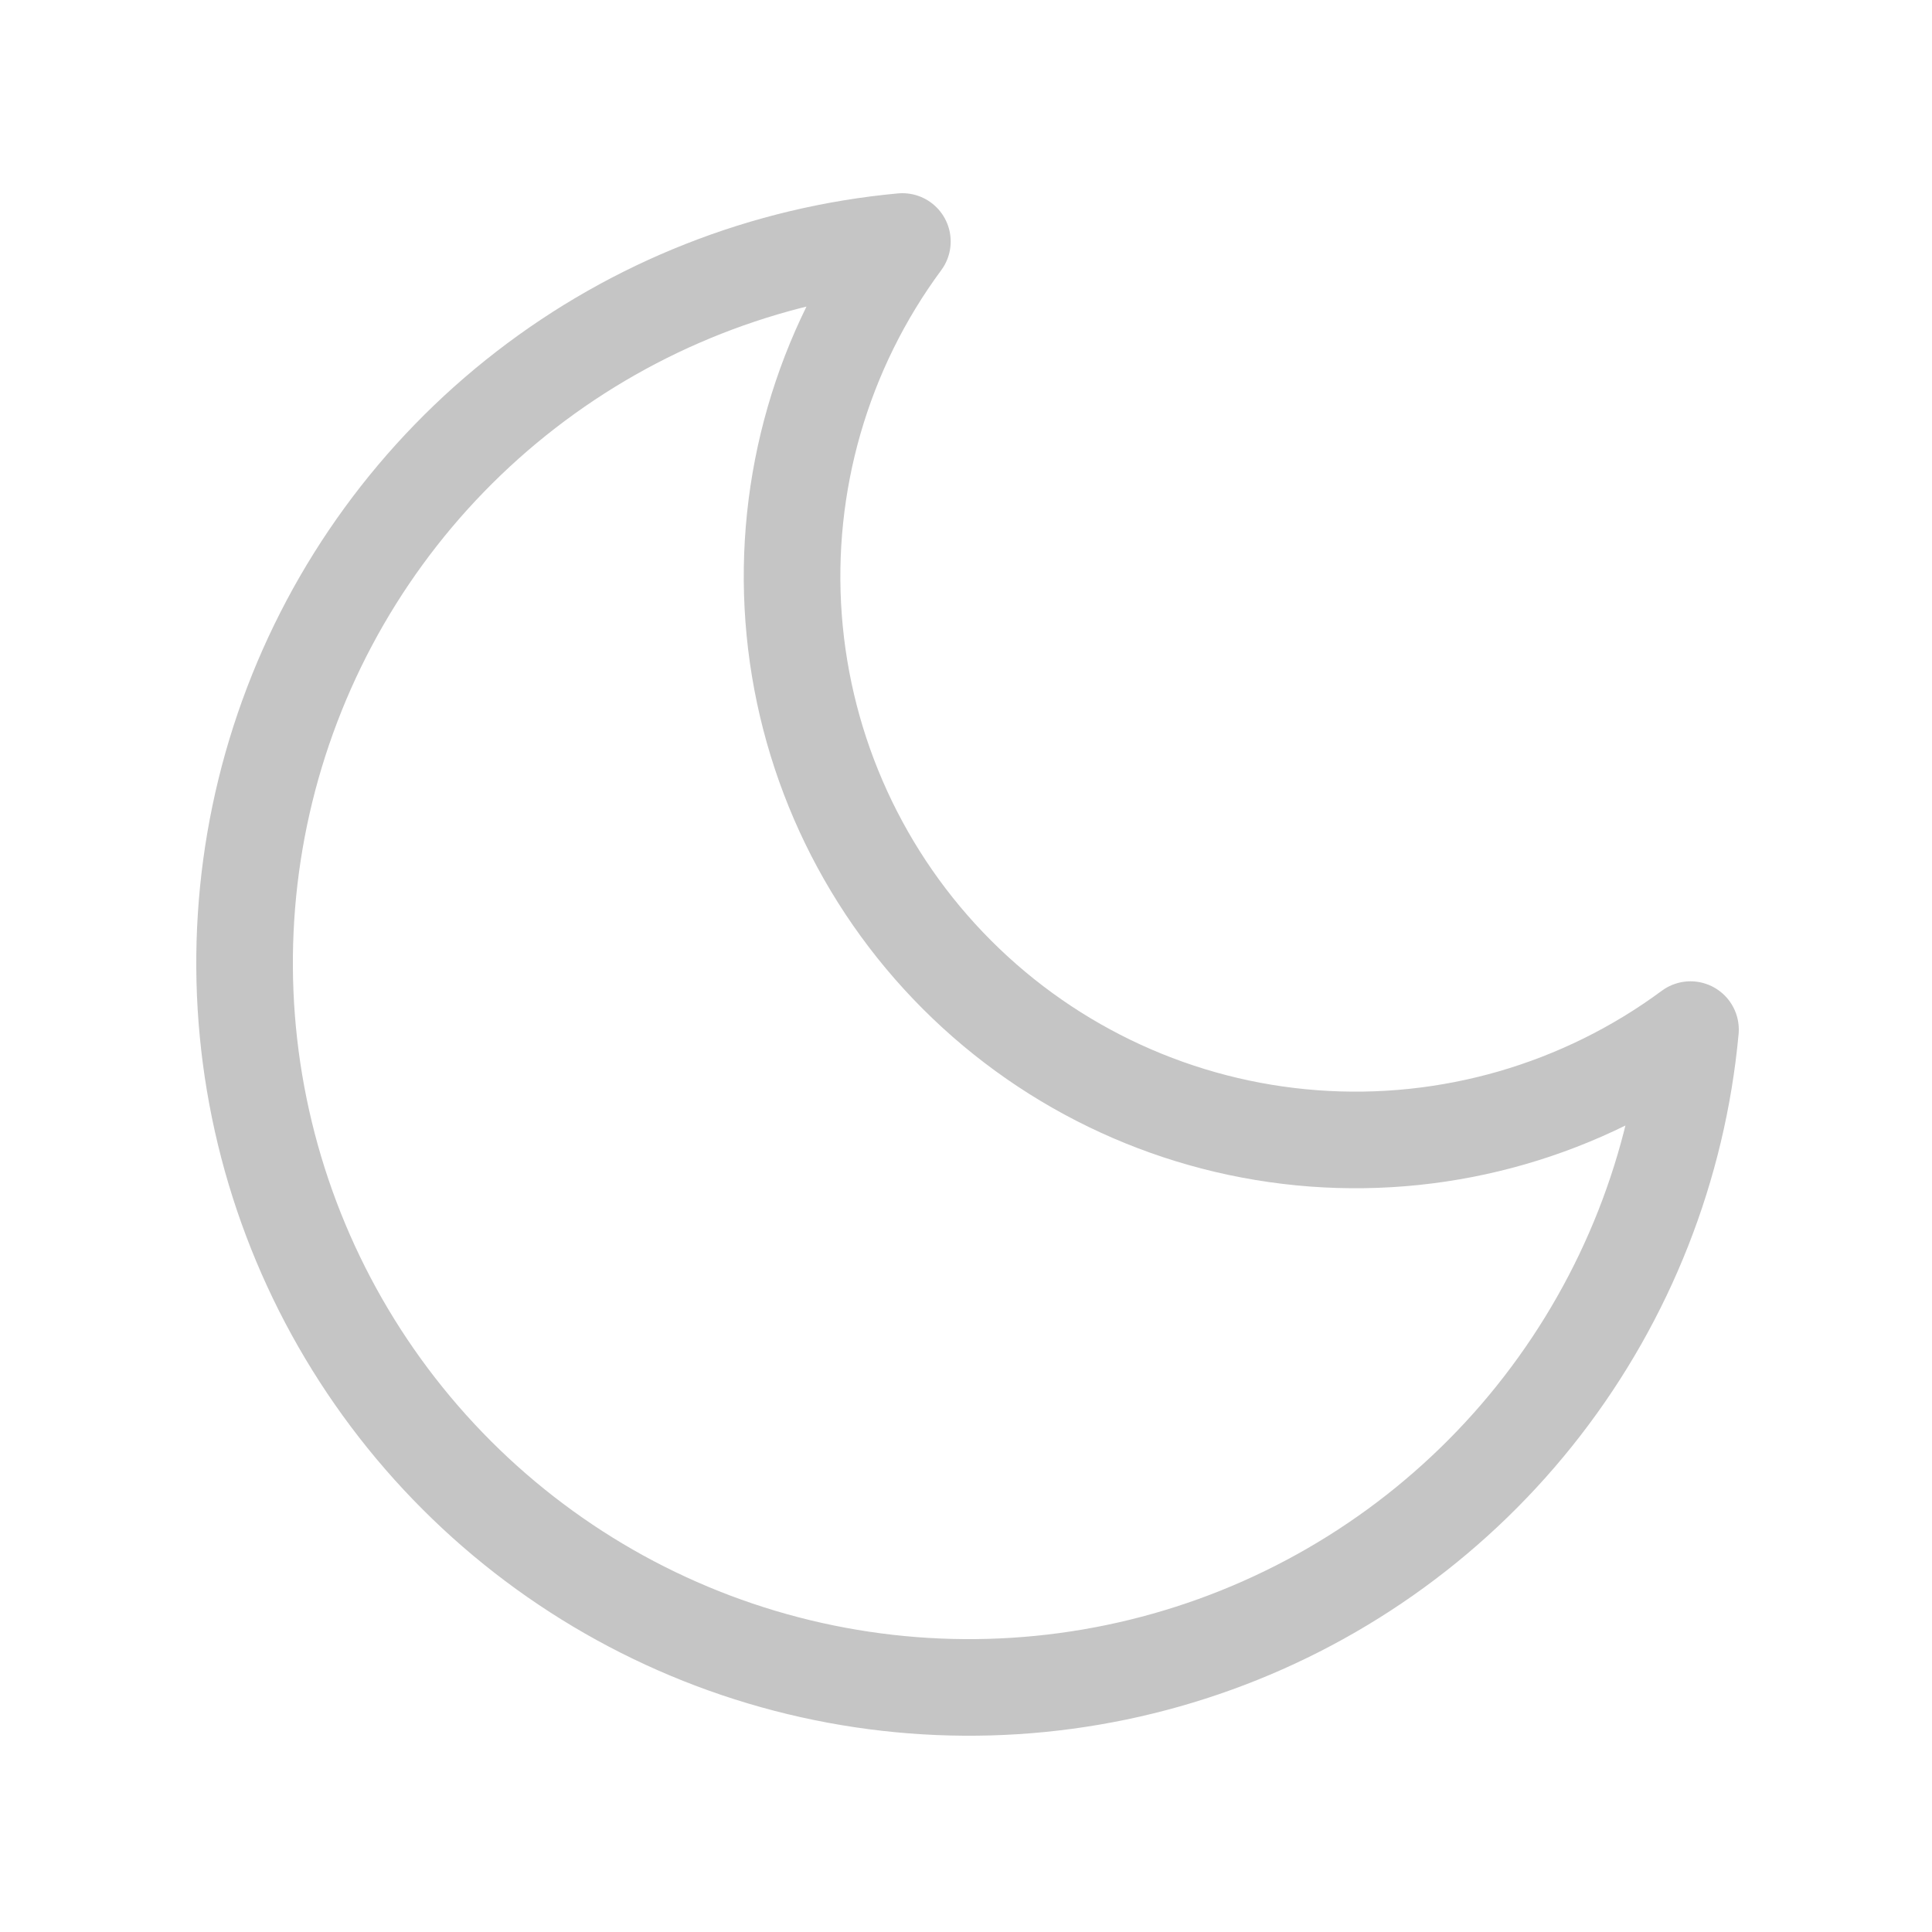
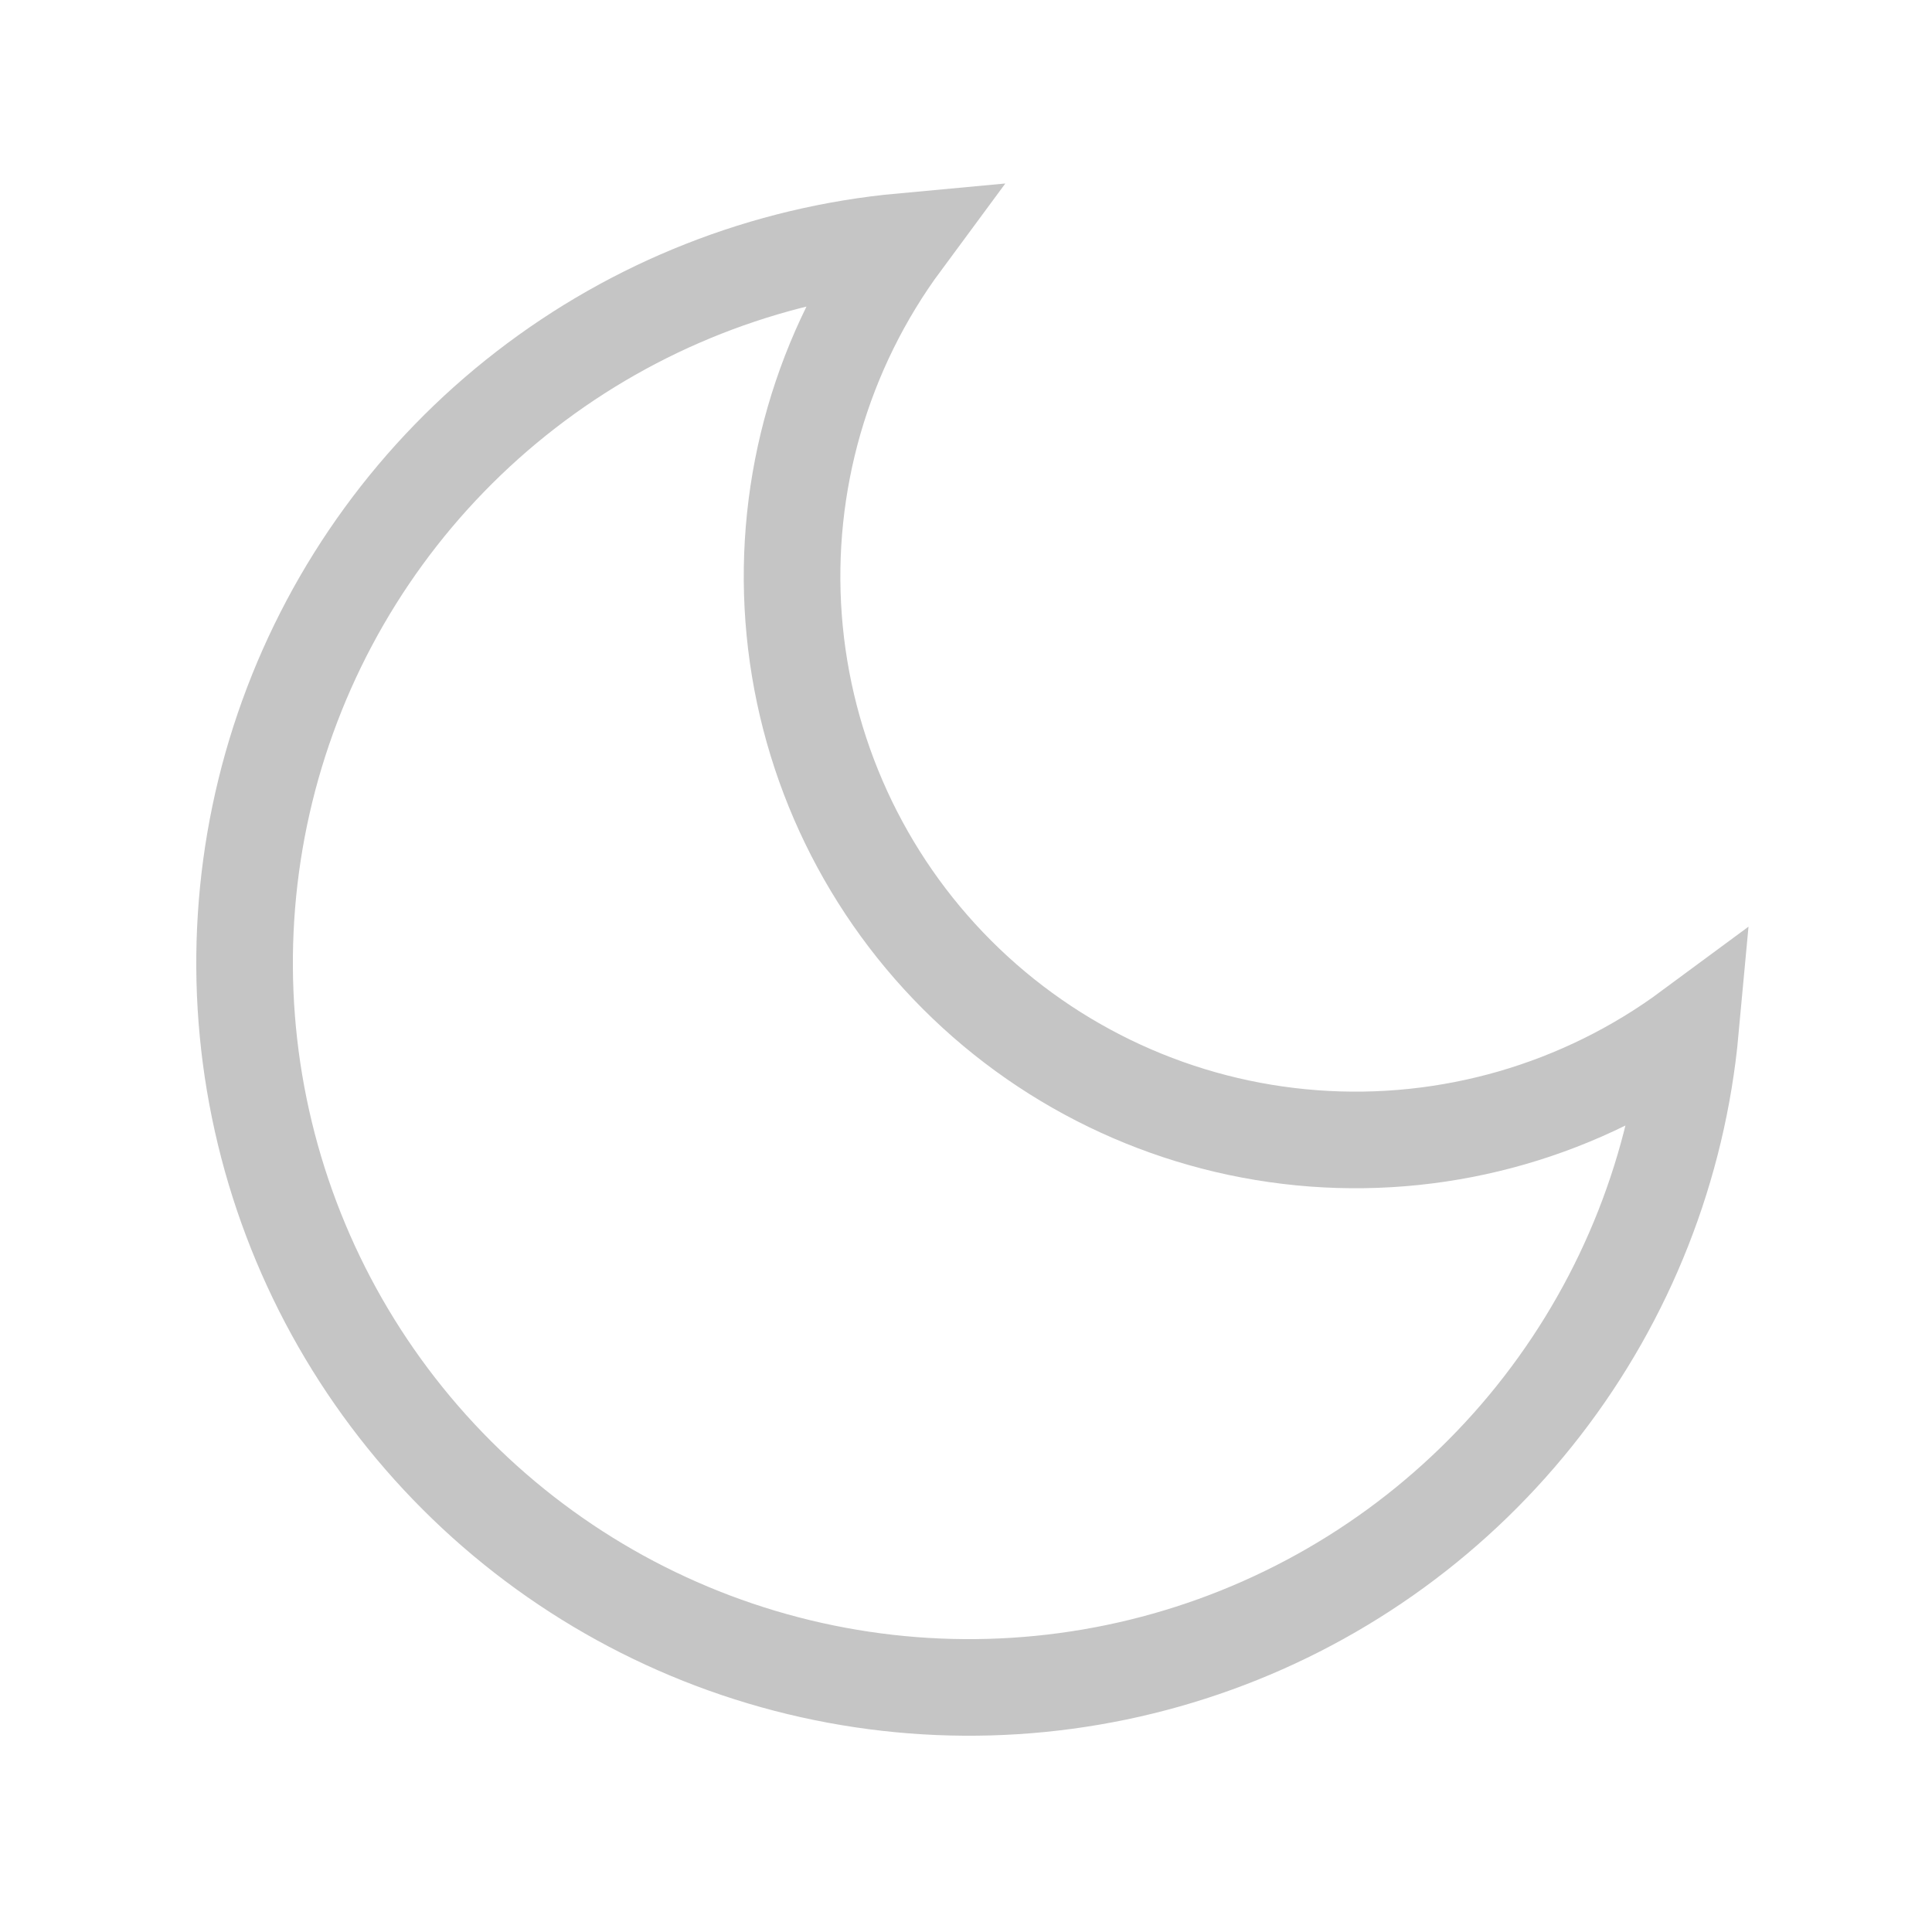
<svg xmlns="http://www.w3.org/2000/svg" width="20" height="20" viewBox="0 0 40 40" fill="none">
-   <path d="M35 21.317C34.738 24.154 33.673 26.857 31.93 29.111C30.188 31.365 27.839 33.076 25.16 34.044C22.48 35.012 19.58 35.197 16.799 34.577C14.018 33.957 11.472 32.558 9.457 30.543C7.442 28.528 6.043 25.982 5.423 23.201C4.803 20.42 4.988 17.52 5.956 14.841C6.924 12.161 8.635 9.812 10.889 8.07C13.143 6.327 15.846 5.262 18.683 5C17.022 7.247 16.223 10.016 16.431 12.802C16.639 15.589 17.84 18.208 19.816 20.184C21.792 22.16 24.411 23.361 27.198 23.569C29.984 23.777 32.753 22.978 35 21.317Z" stroke="#C5C5C5" stroke-width="2" stroke-linecap="round" stroke-linejoin="round" />
+   <path d="M35 21.317C34.738 24.154 33.673 26.857 31.93 29.111C30.188 31.365 27.839 33.076 25.16 34.044C22.48 35.012 19.58 35.197 16.799 34.577C14.018 33.957 11.472 32.558 9.457 30.543C7.442 28.528 6.043 25.982 5.423 23.201C4.803 20.42 4.988 17.52 5.956 14.841C6.924 12.161 8.635 9.812 10.889 8.07C13.143 6.327 15.846 5.262 18.683 5C17.022 7.247 16.223 10.016 16.431 12.802C16.639 15.589 17.84 18.208 19.816 20.184C21.792 22.16 24.411 23.361 27.198 23.569C29.984 23.777 32.753 22.978 35 21.317Z" stroke="#C5C5C5" stroke-width="2" stroke-linecap="round" strokeLinejoin="round" />
</svg>
